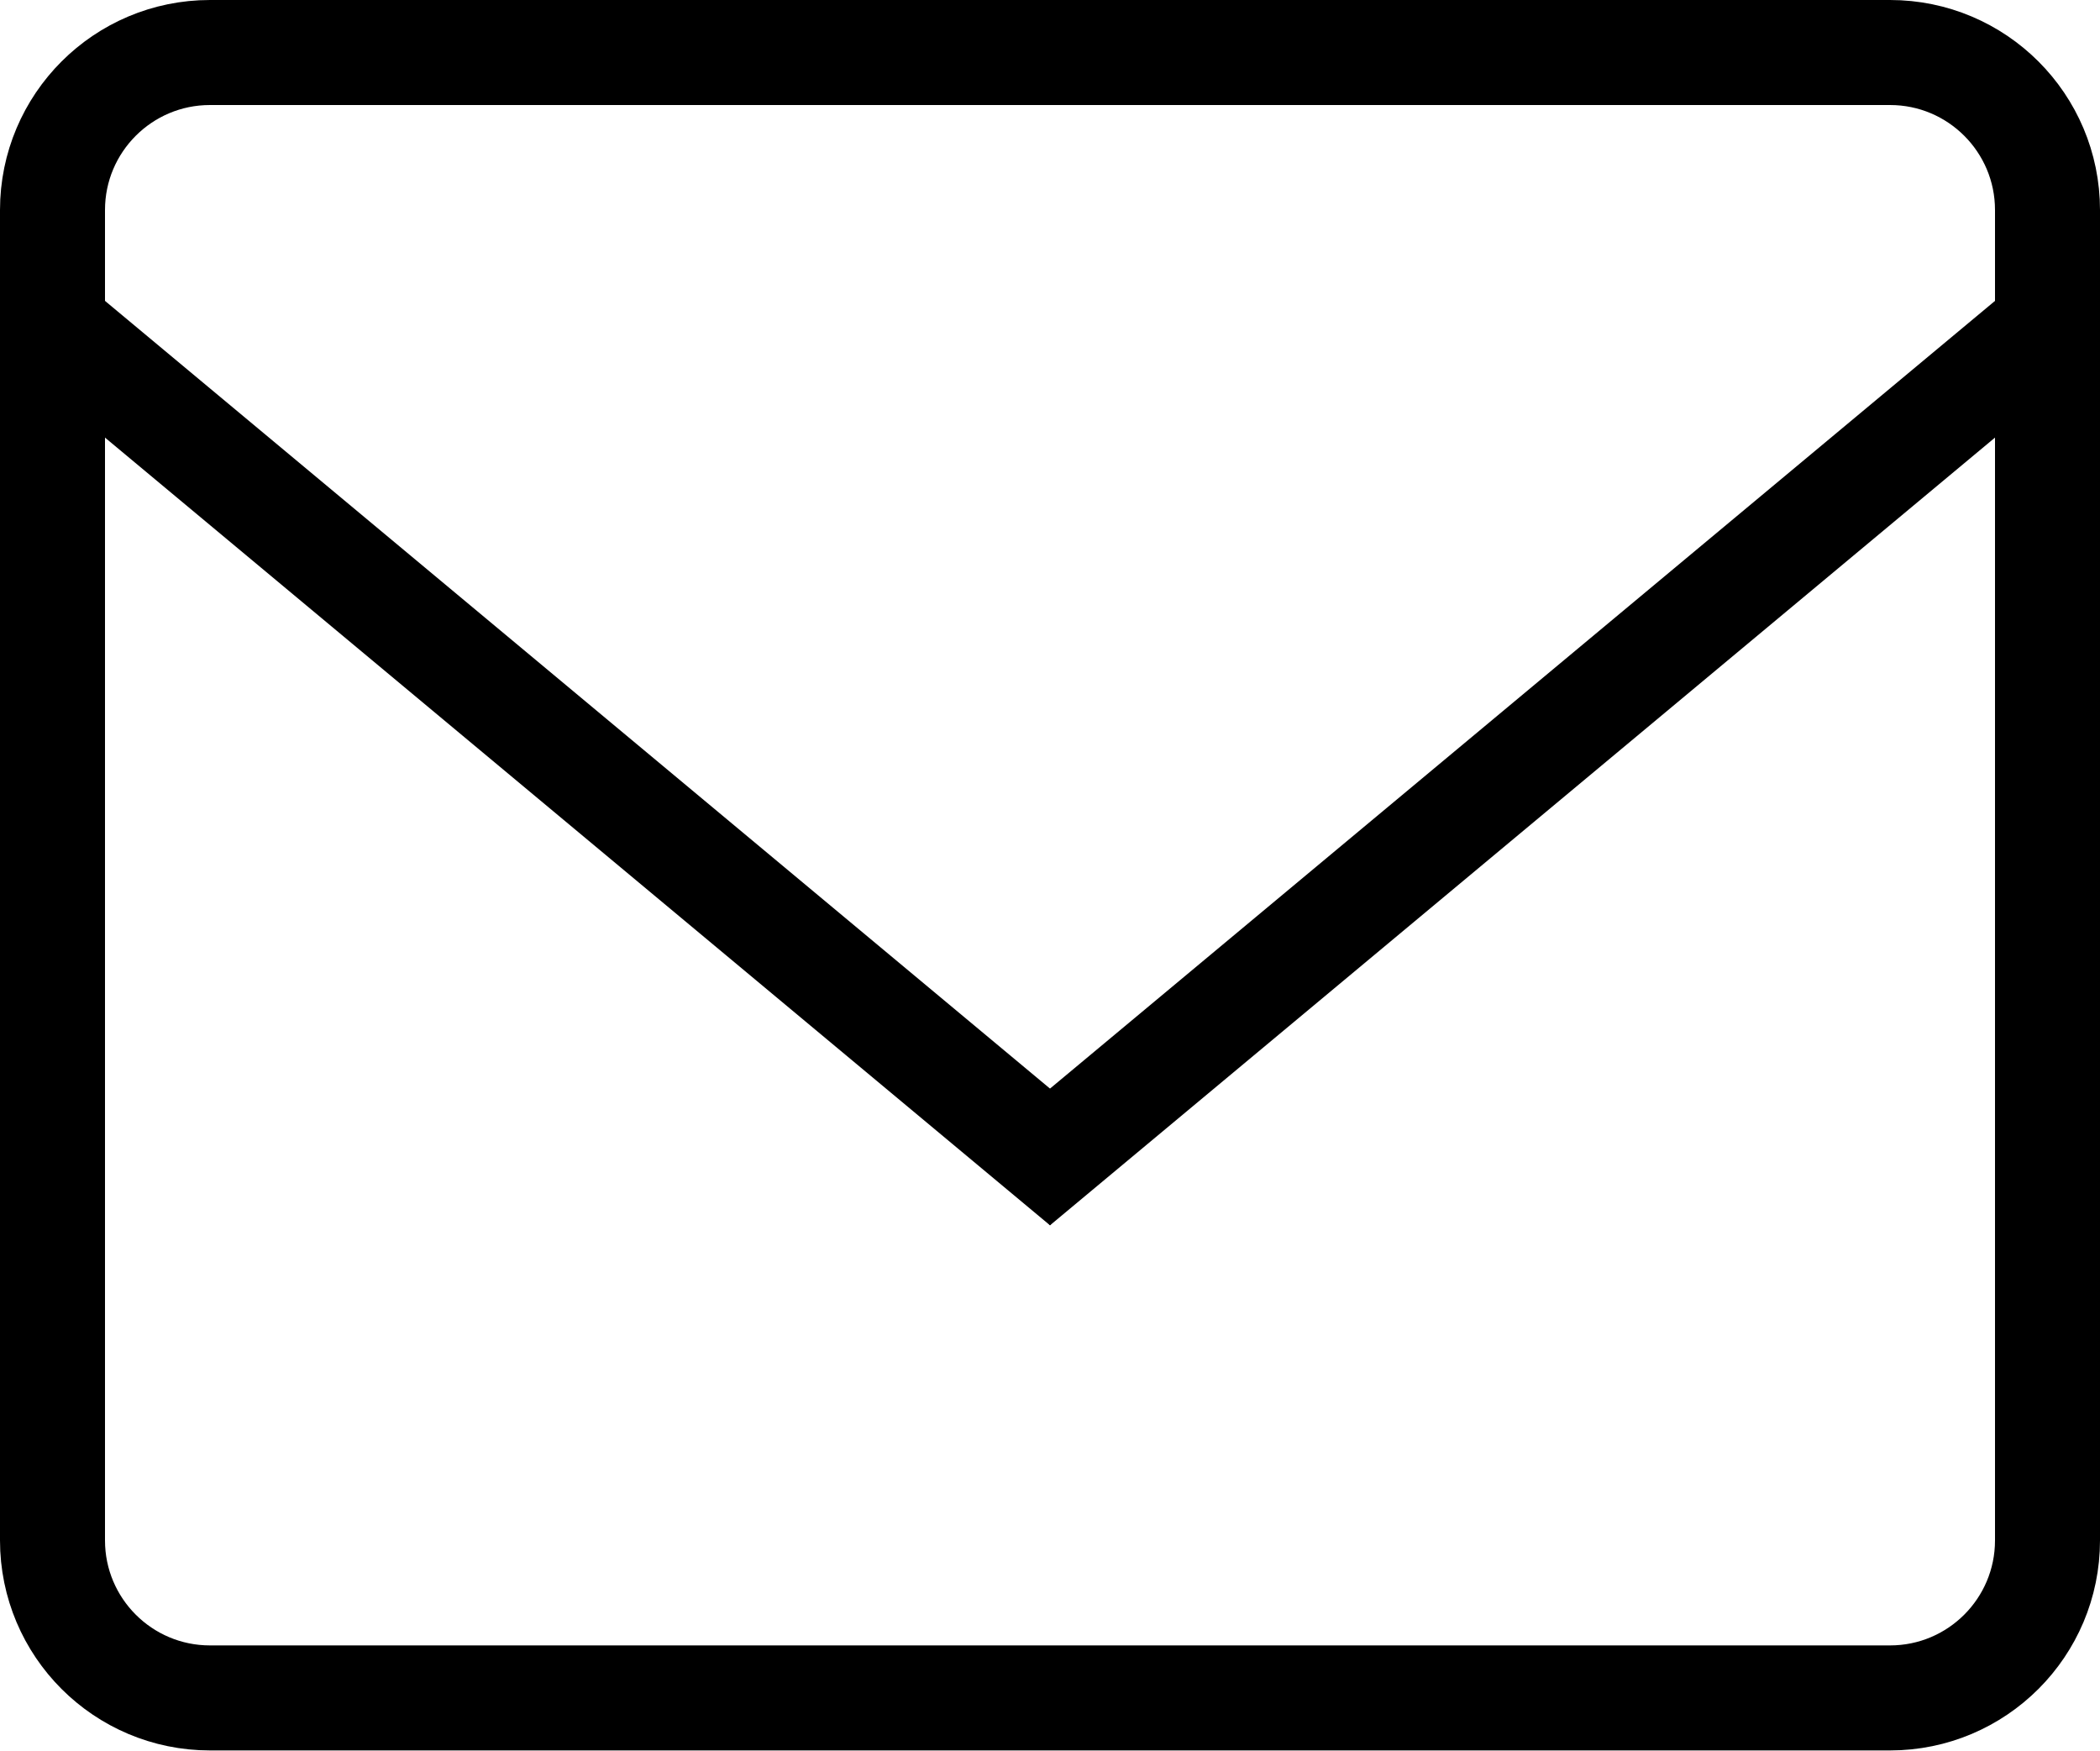
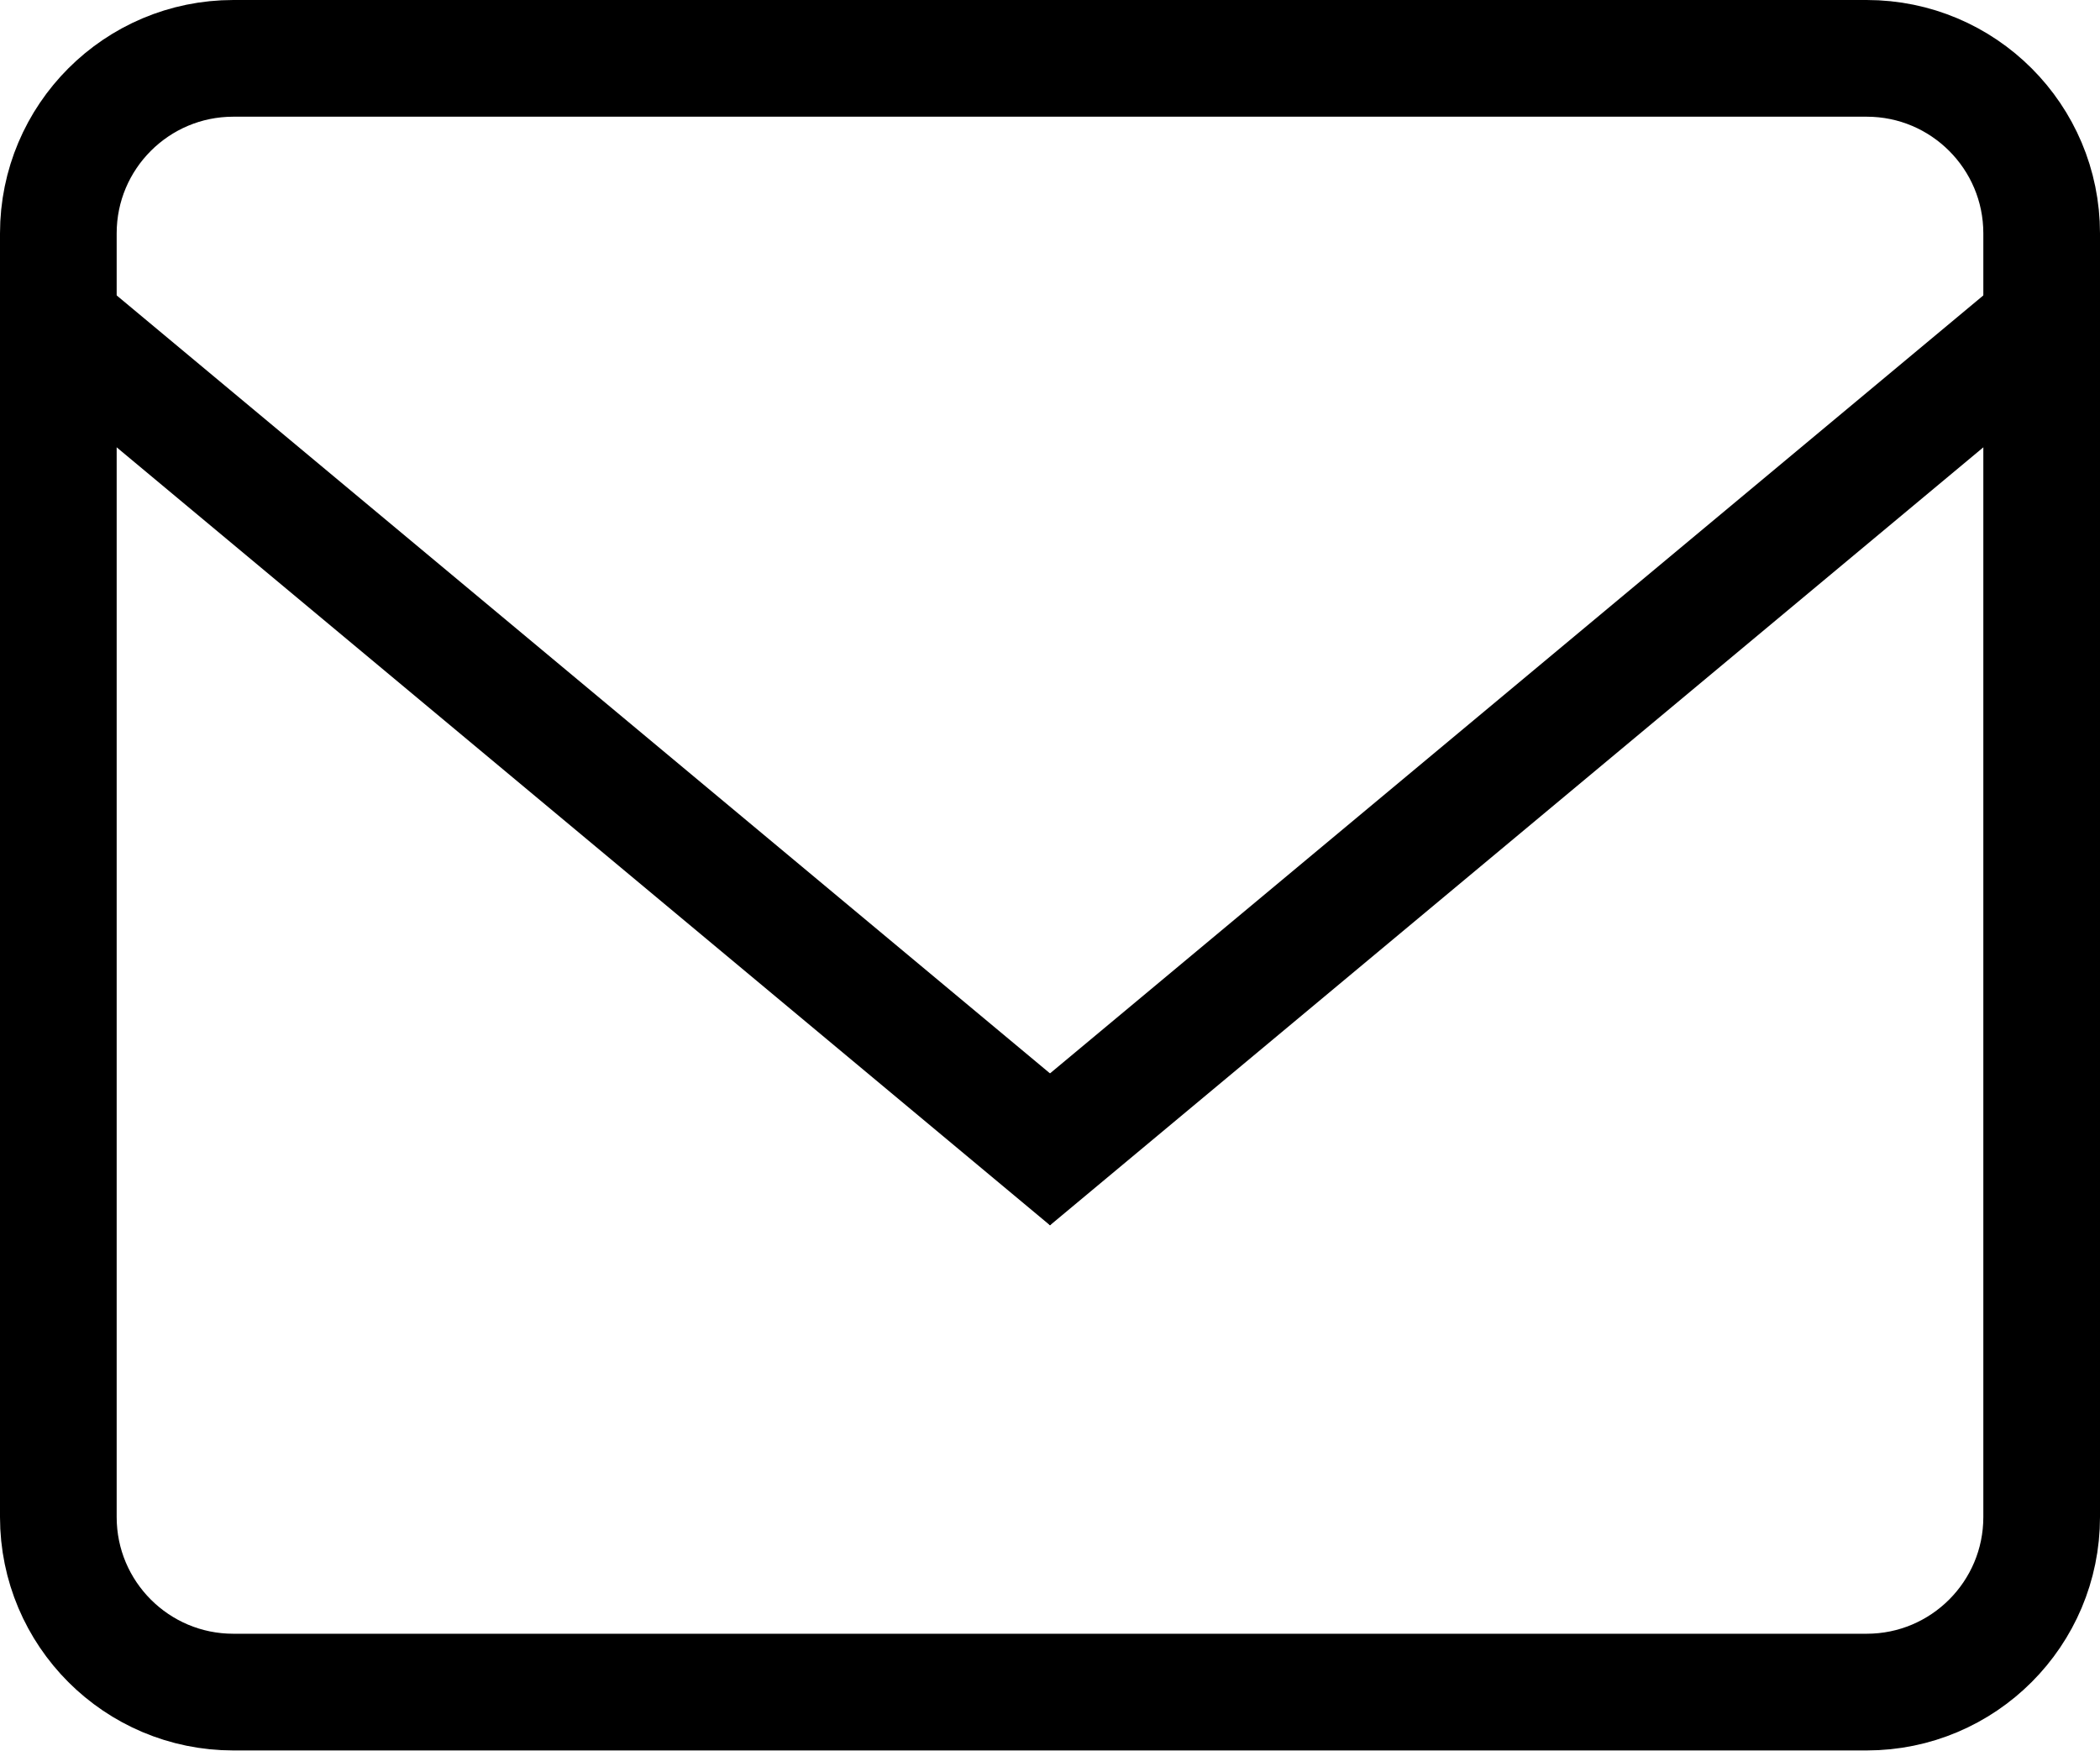
- <svg xmlns="http://www.w3.org/2000/svg" width="120" height="100" viewBox="0 0 120 100" fill="none">
-   <rect x="3" y="3" width="114" height="94" rx="9" stroke="black" stroke-width="6" />
-   <line x1="1.921" y1="17.695" x2="61.921" y2="67.695" stroke="black" stroke-width="6" />
-   <line x1="58.079" y1="67.695" x2="118.079" y2="17.695" stroke="black" stroke-width="6" />
+ <svg xmlns="http://www.w3.org/2000/svg" width="108" height="90" viewBox="0 0 108 90" fill="none">
+   <rect x="3" y="3" width="102" height="84" rx="9" stroke="black" stroke-width="6" />
+   <line x1="1.921" y1="15.695" x2="55.921" y2="60.695" stroke="black" stroke-width="6" />
+   <line x1="52.079" y1="60.695" x2="106.079" y2="15.695" stroke="black" stroke-width="6" />
</svg>
